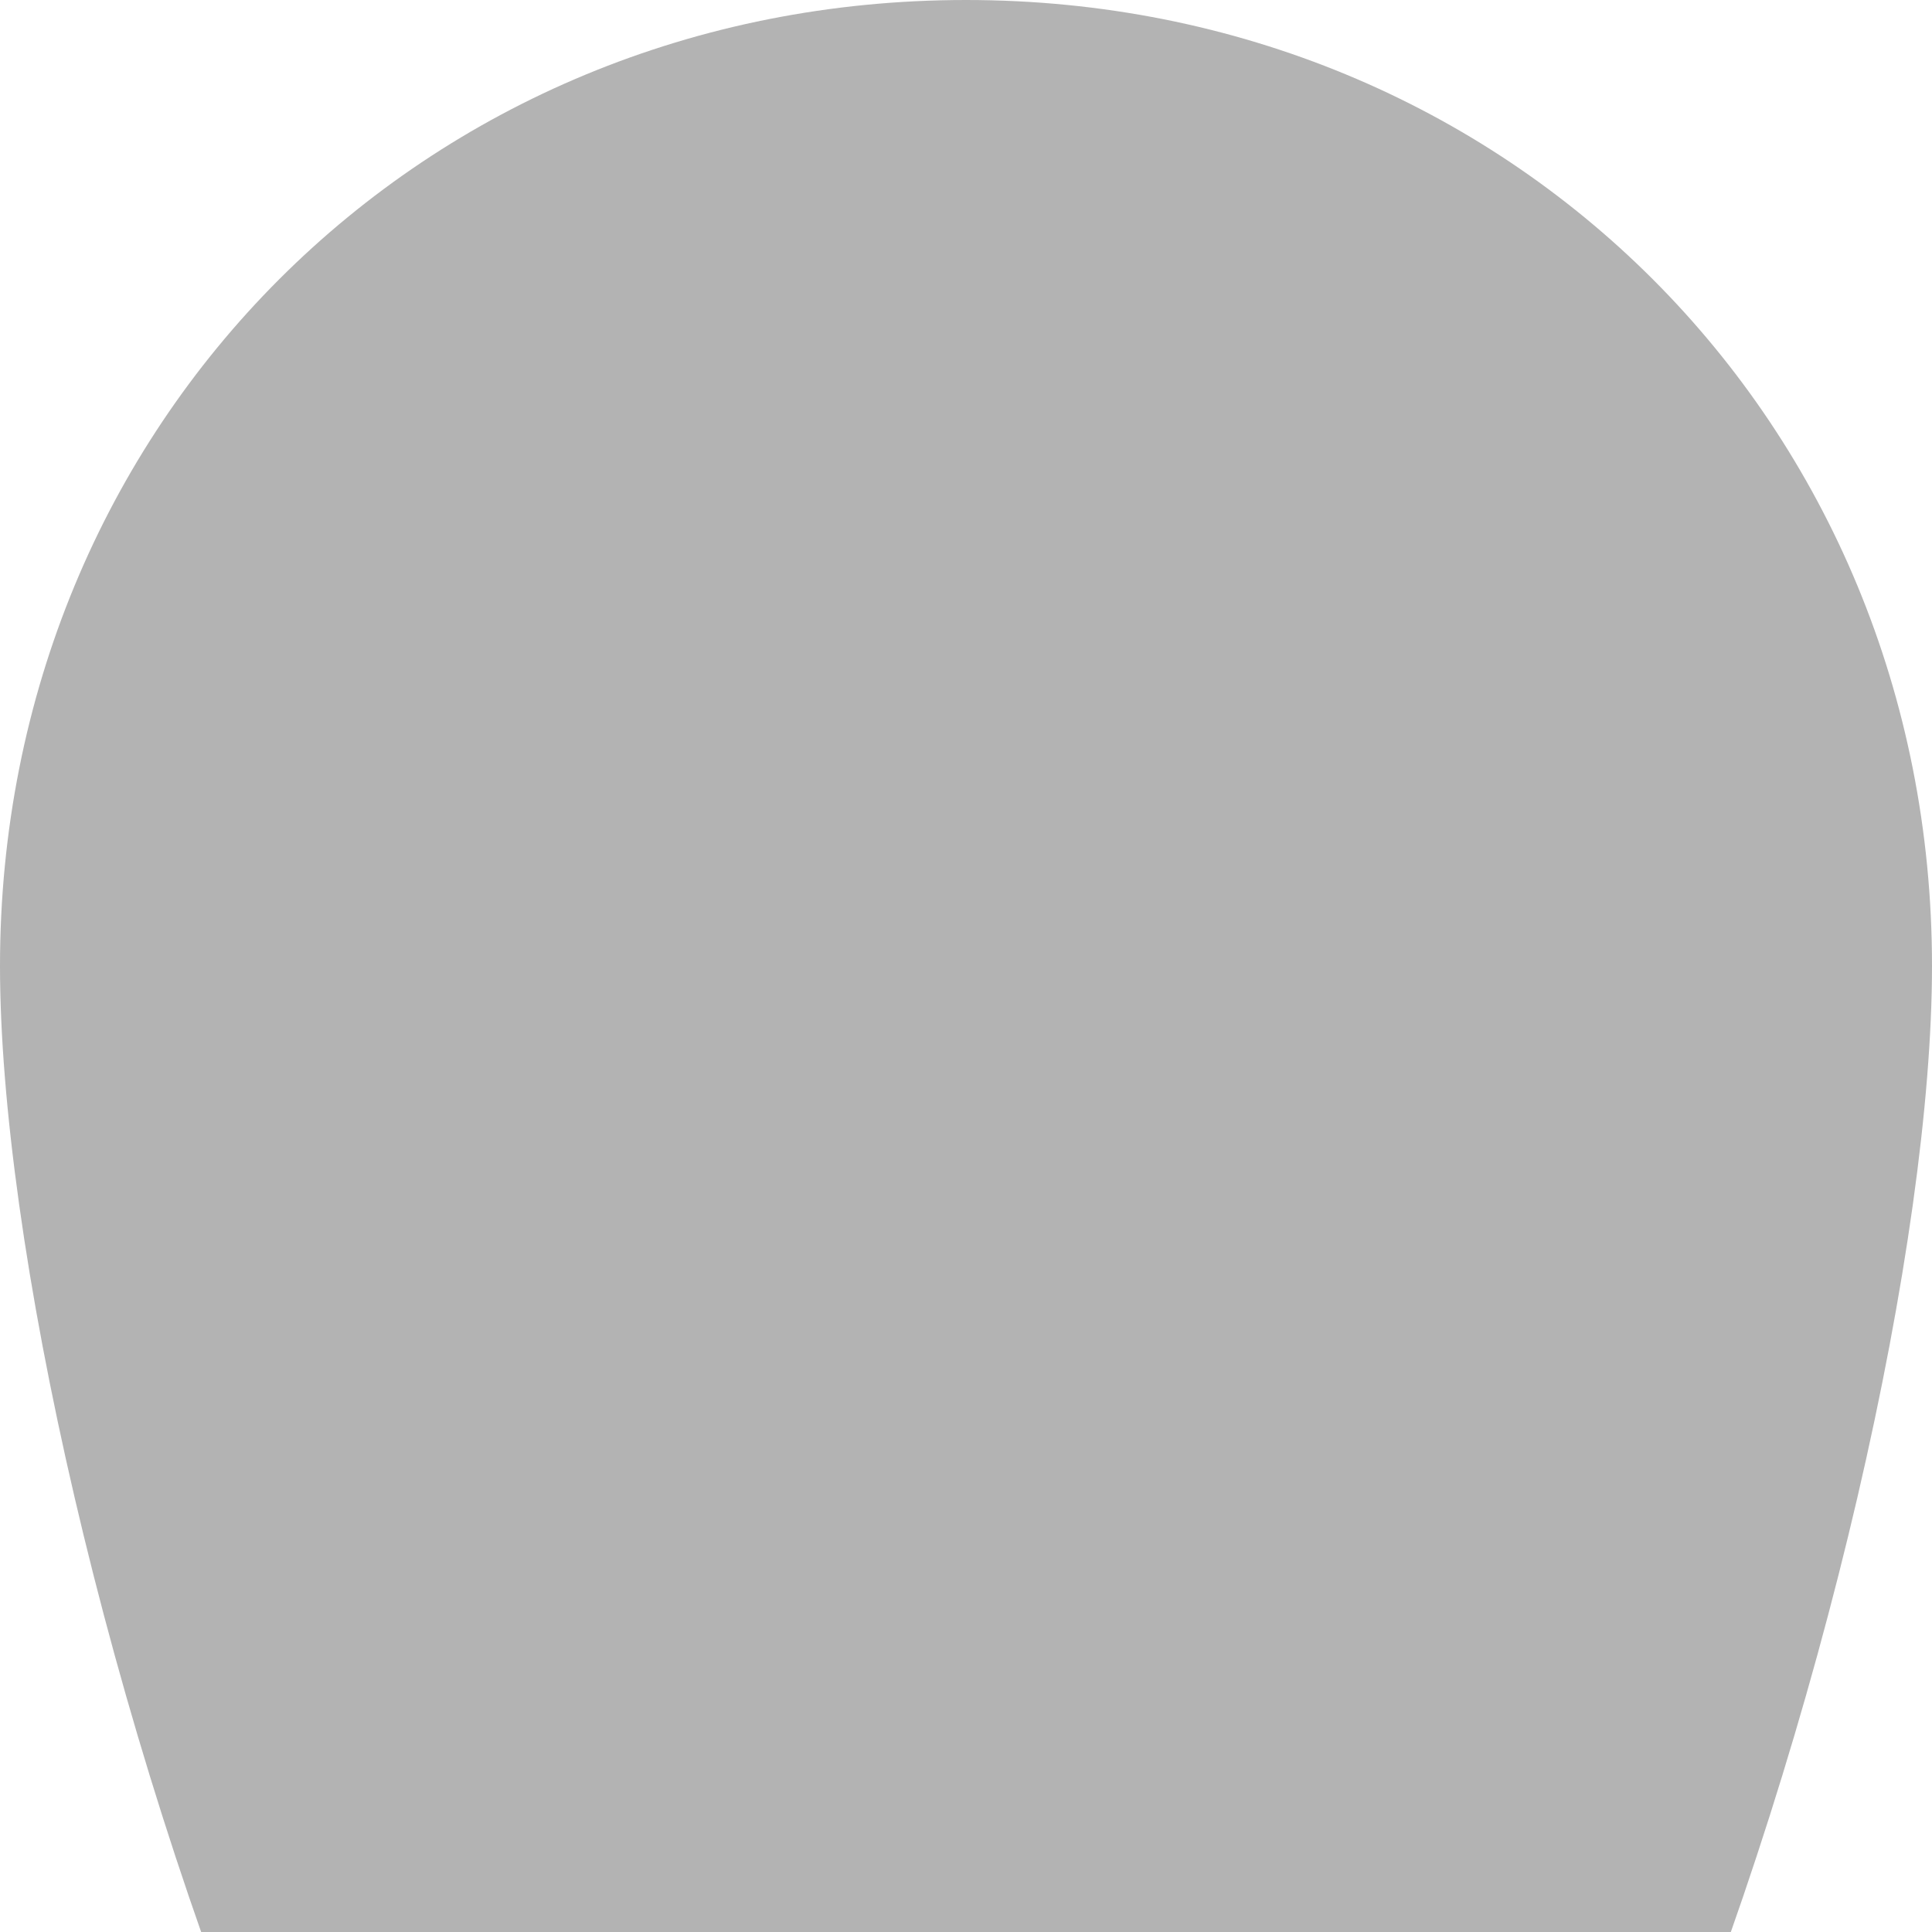
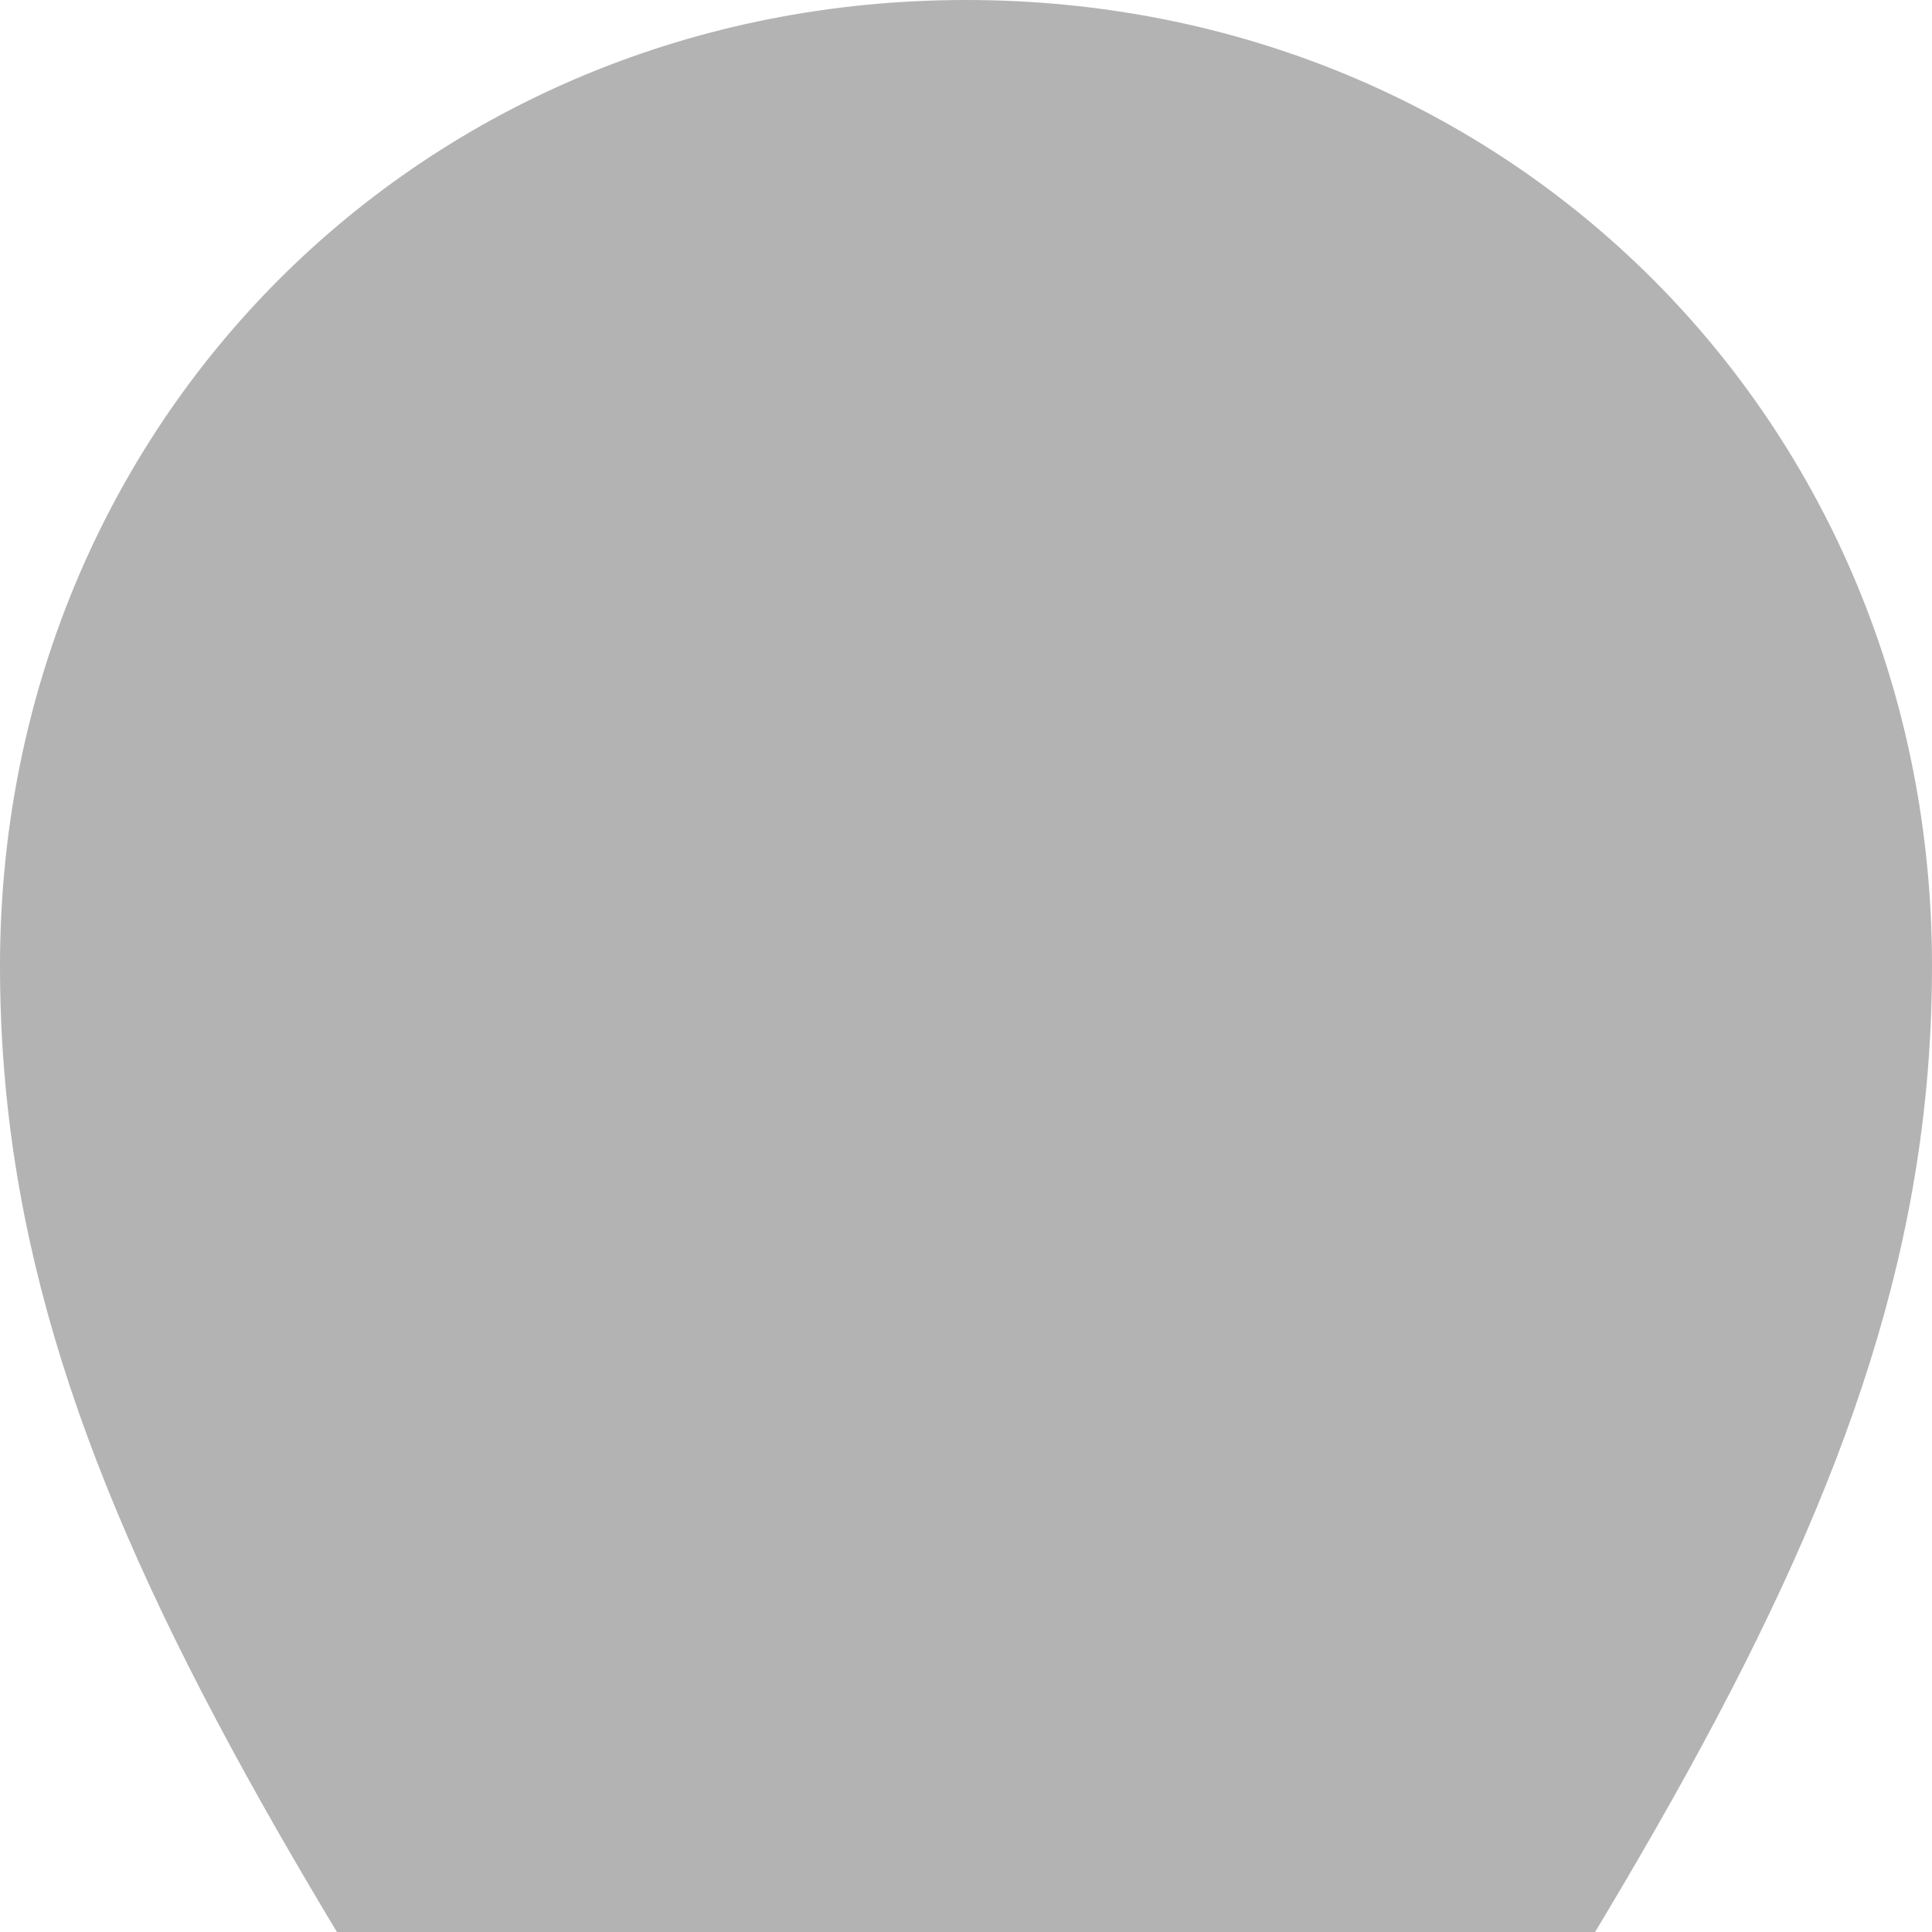
<svg xmlns="http://www.w3.org/2000/svg" width="128" height="128" viewBox="0 0 128 128" id="svg3462" version="1.1">
  <defs id="defs3464" />
-   <path style="fill:#b3b3b3;fill-opacity:1" d="M 128,64 C 128,100 100,192 64,192 28,192 0,100 0,64 0,28 28,0 64,0 c 36,0 64,28 64,64 z" id="path3470" />
+   <path style="fill:#b3b3b3;fill-opacity:1" d="m 128,64 c 0,36 -22,64 -64,128 C 22,128 0,100 0,64 0,28 28,0 64,0 c 36,0 64,28 64,64 z" id="path3470" />
</svg>
